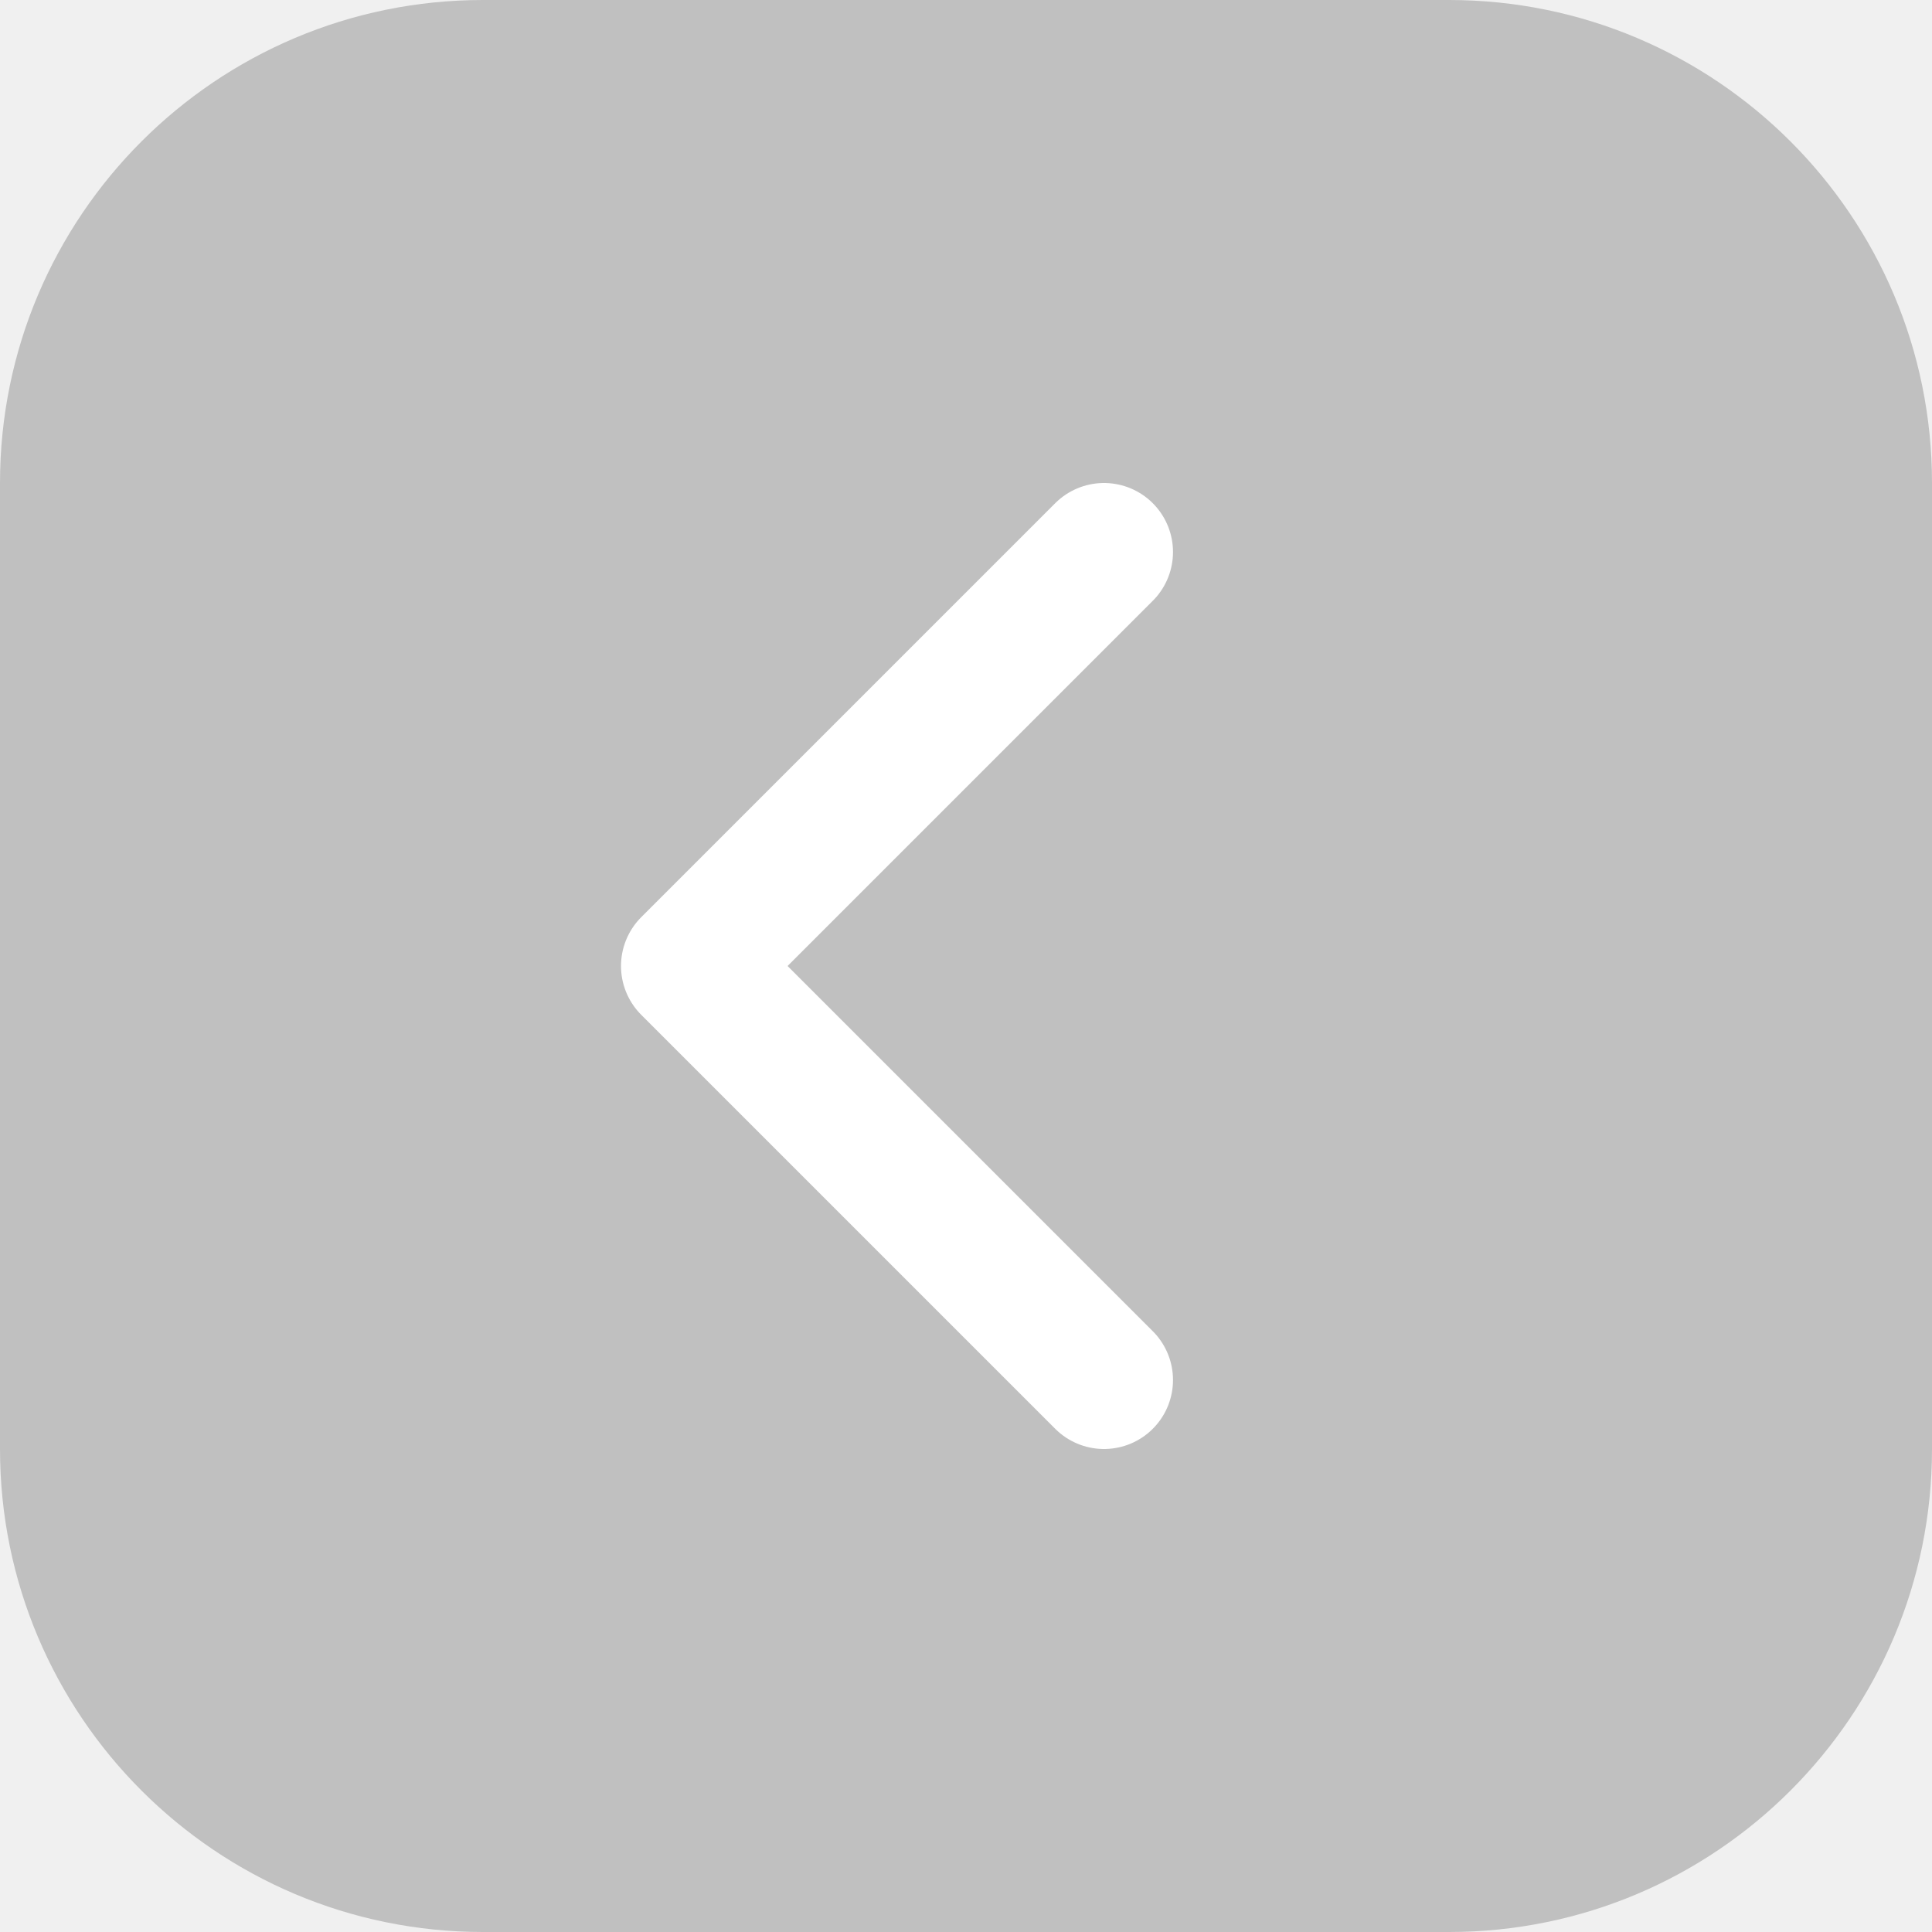
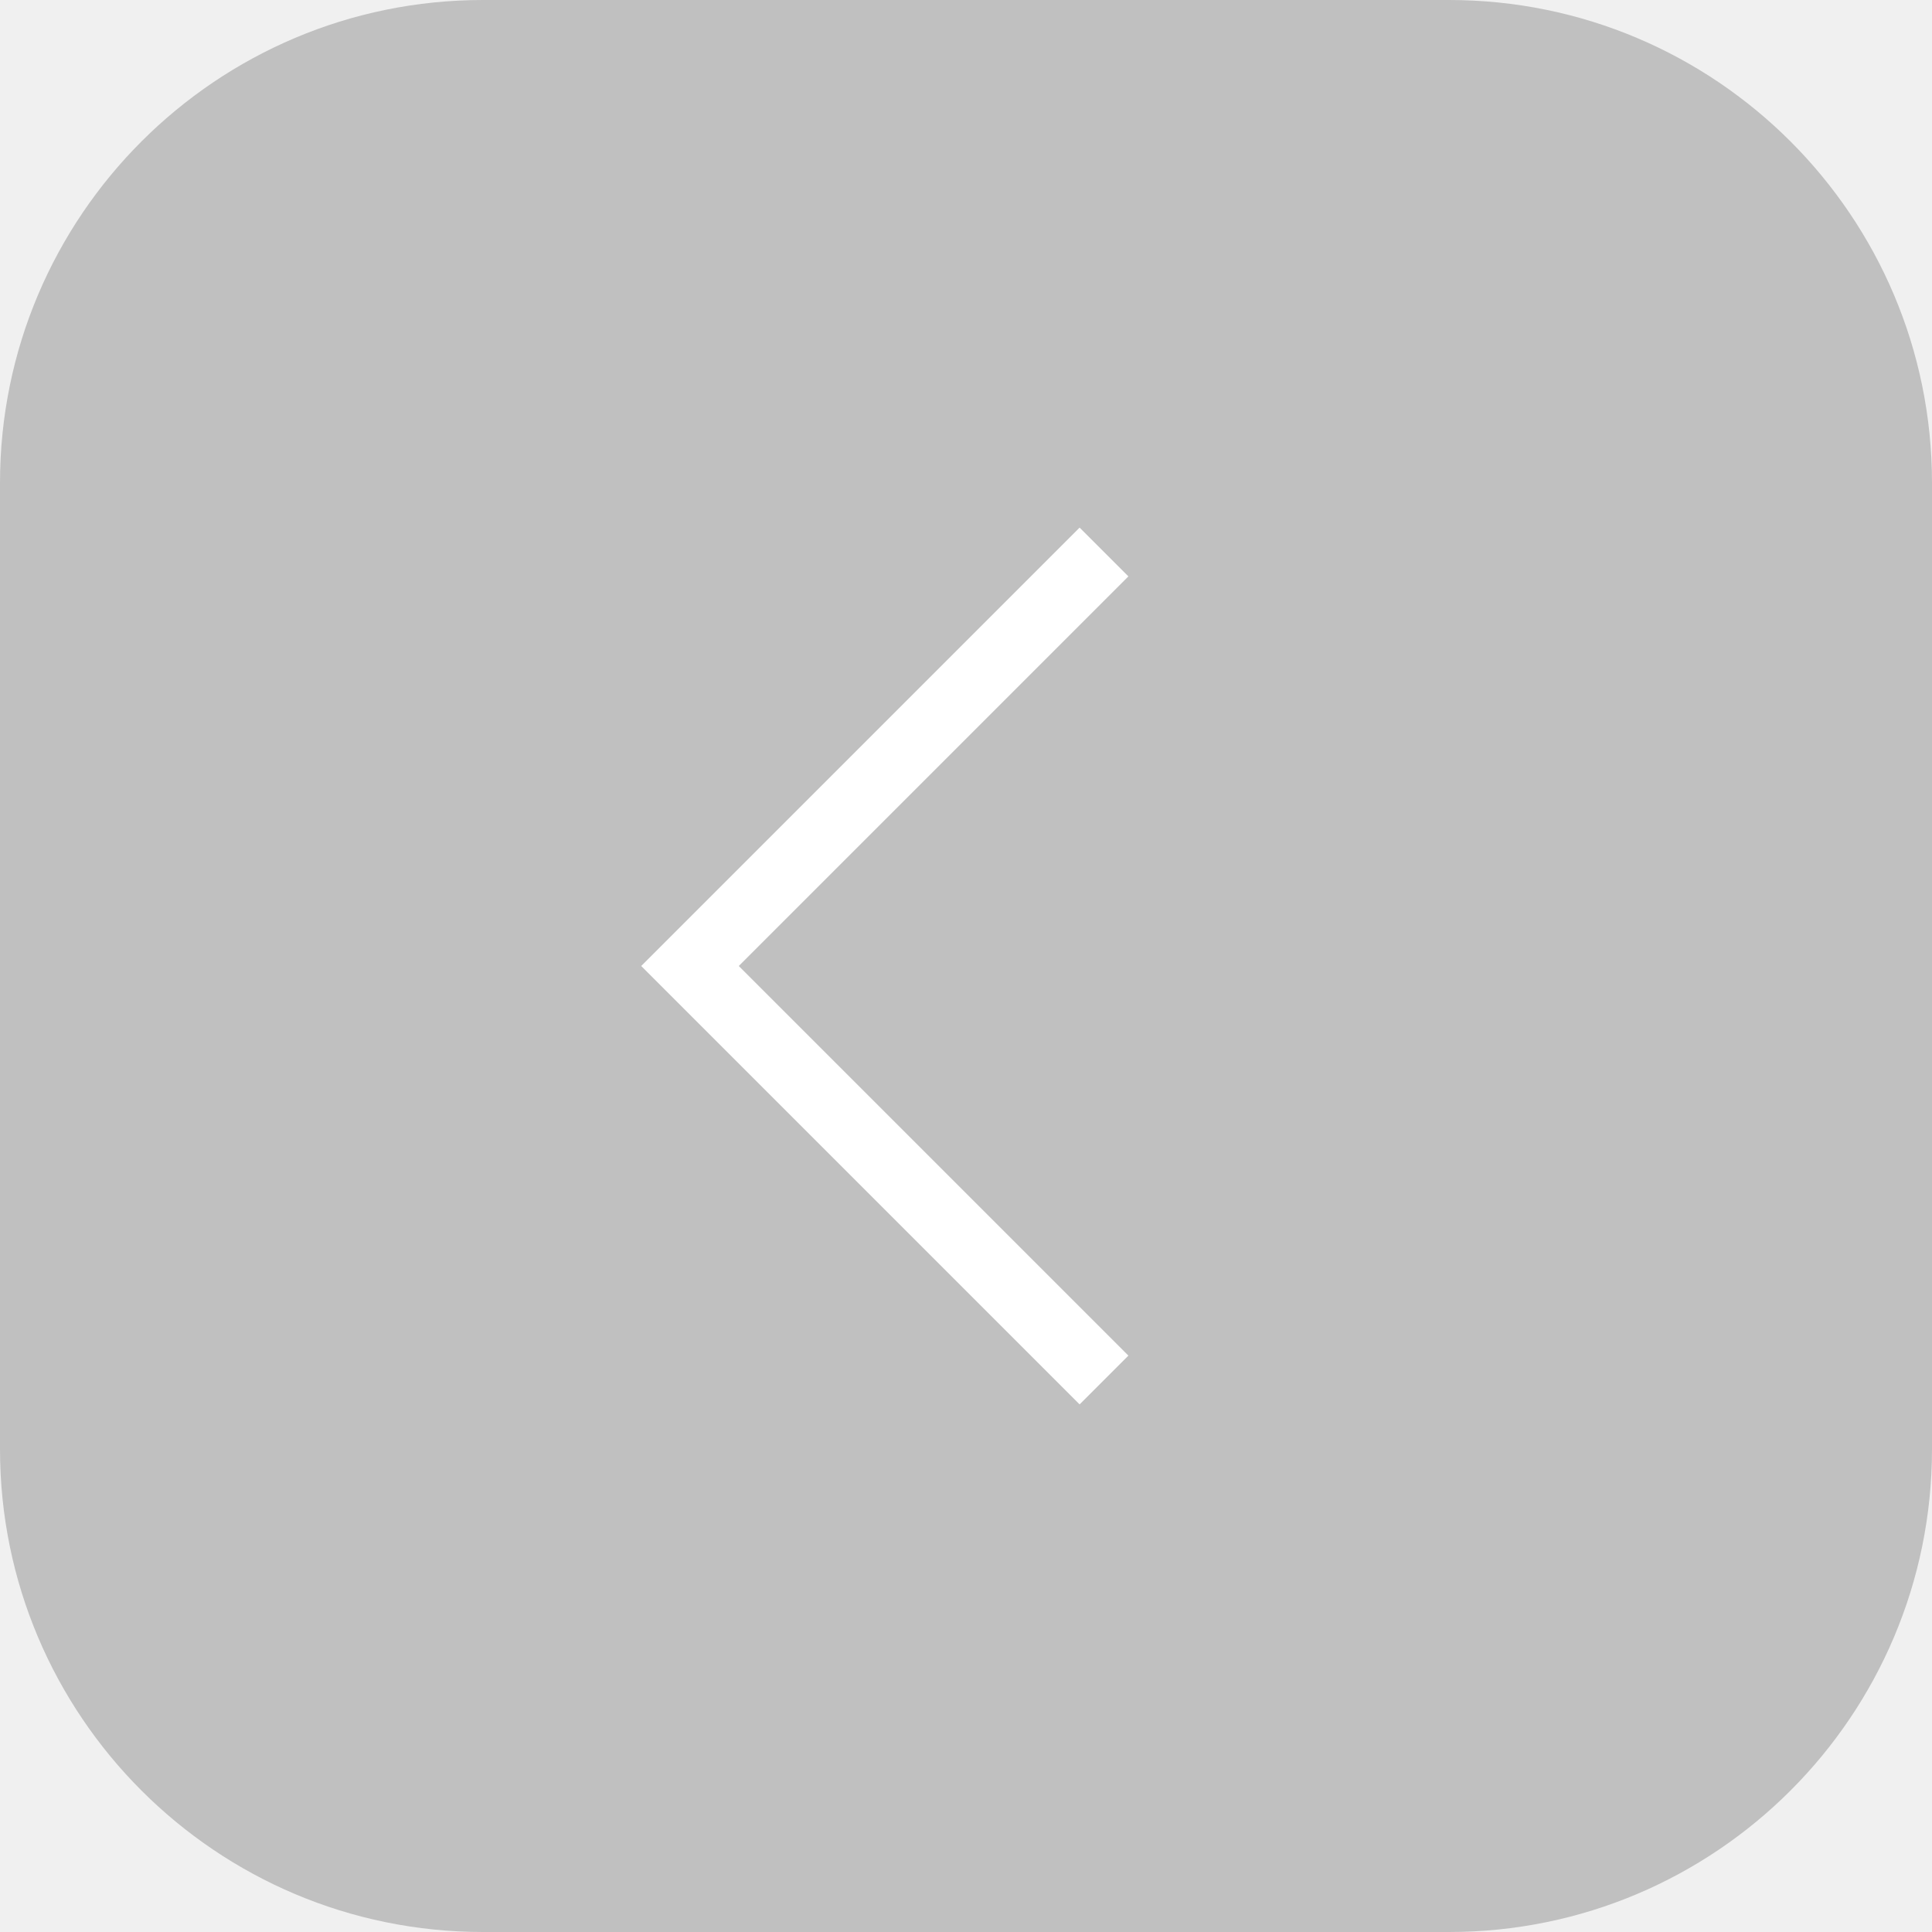
<svg xmlns="http://www.w3.org/2000/svg" width="28" height="28" viewBox="0 0 28 28" fill="none">
  <g filter="url(#filter0_b_989_896)">
    <path d="M0 7C0 3.134 3.134 0 7 0H14H21C24.866 0 28 3.134 28 7V21C28 24.866 24.866 28 21 28H7C3.134 28 0 24.866 0 21V7Z" fill="black" fill-opacity="0.2" />
  </g>
-   <path d="M16 20L10 14L16 8" stroke="white" stroke-width="2" stroke-linecap="round" stroke-linejoin="round" />
+   <path d="M16 20L10 14L16 8" stroke="white" strokeWidth="2" strokeLinecap="round" strokeLinejoin="round" />
  <defs>
    <filter id="filter0_b_989_896" x="-222.4" y="-222.4" width="472.8" height="472.8" filterUnits="userSpaceOnUse" color-interpolation-filters="sRGB">
      <feFlood flood-opacity="0" result="BackgroundImageFix" />
      <feGaussianBlur in="BackgroundImageFix" stdDeviation="111.2" />
      <feComposite in2="SourceAlpha" operator="in" result="effect1_backgroundBlur_989_896" />
      <feBlend mode="normal" in="SourceGraphic" in2="effect1_backgroundBlur_989_896" result="shape" />
    </filter>
  </defs>
</svg>
